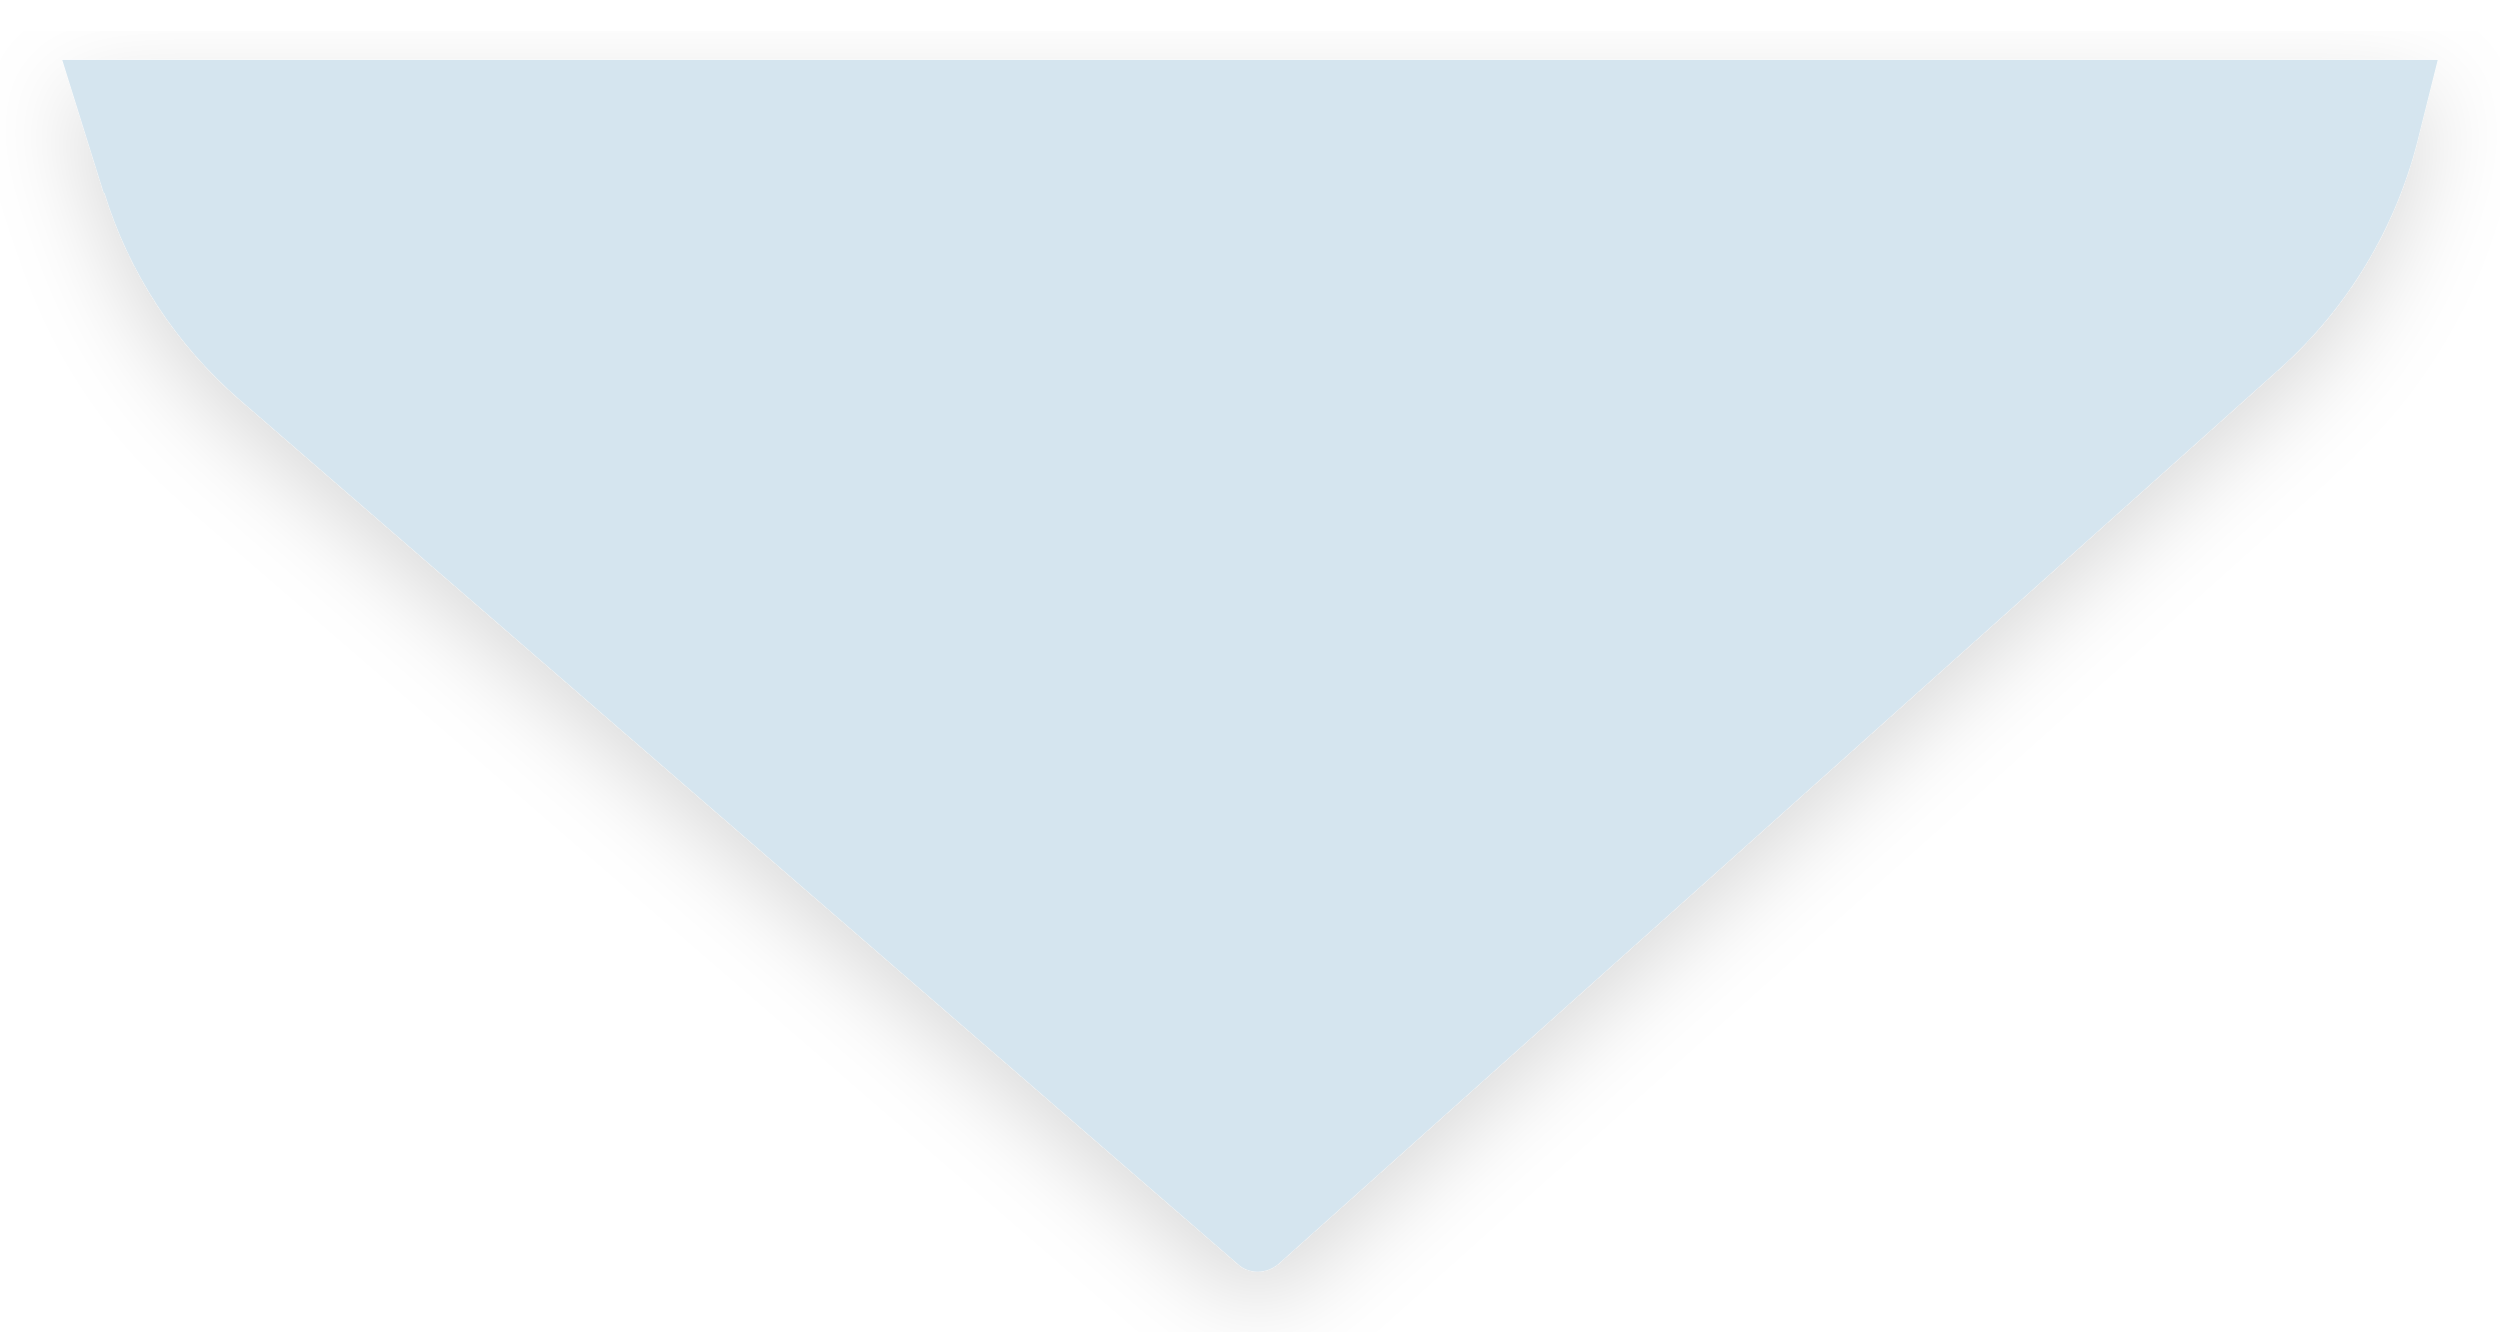
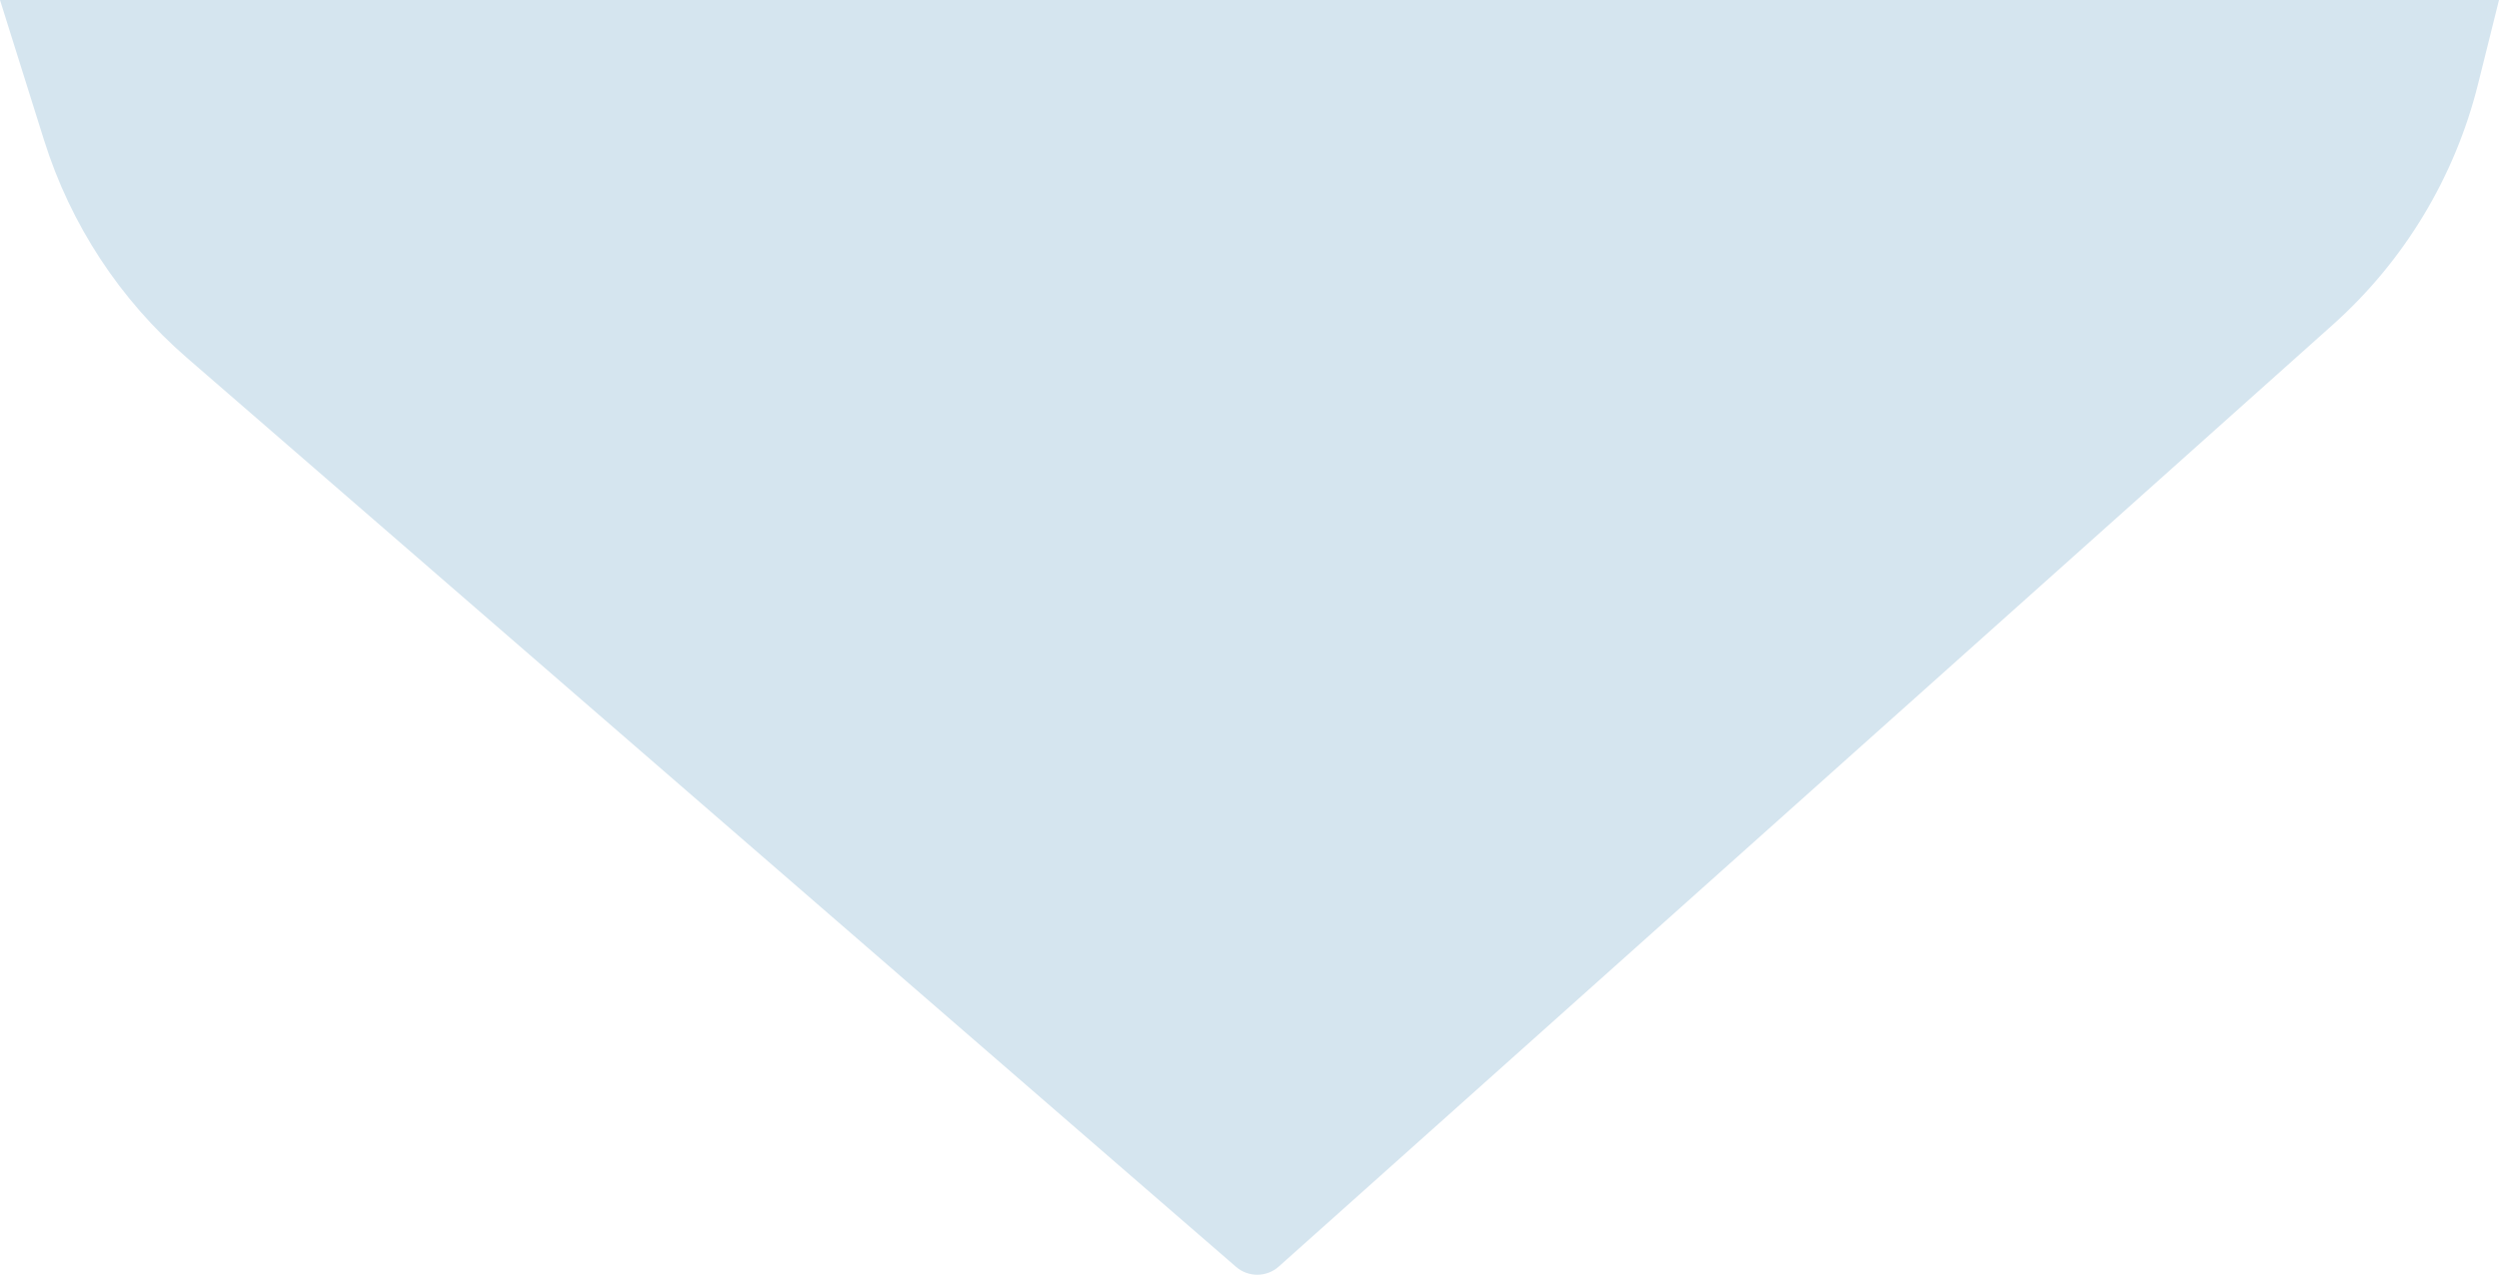
- <svg xmlns="http://www.w3.org/2000/svg" id="_레이어_1" version="1.1" viewBox="0 0 325.2 173.2">
+ <svg xmlns="http://www.w3.org/2000/svg" id="_레이어_1" data-name=" 레이어 1" viewBox="0 0 308.99 157.68">
  <defs>
    <style>
-       .st0 {
+       .cls-1 {
        fill: none;
      }

-       .st1 {
+       .cls-2 {
        fill: #d5e5ef;
      }

-       .st2 {
-         clip-path: url(#clippath-1);
-       }
- 
-       .st3 {
-         filter: url(#flap-shadow);
+       .cls-3 {
+         clip-path: url(#clippath);
      }
    </style>
-     <filter id="flap-shadow" x="-5%" y="-5%" width="110%" height="130%">
-       <feDropShadow dx="0" dy="4" flood-color="#000000" flood-opacity="0.15" stdDeviation="6" />
-     </filter>
-     <clipPath id="clippath-1">
-       <path class="st0" d="M13.5,25.1L8.1,7.8h309l-2.6,10.4c-2.9,11.5-9.1,21.8-17.9,29.7l-130.3,116.5c-1.5,1.3-3.8,1.4-5.3,0L31.2,52c-8.3-7.2-14.4-16.5-17.6-26.9Z" />
+     <clipPath id="clippath">
+       <path class="cls-1" d="M5.45,17.35L0,0h308.99l-2.59,10.4c-2.86,11.49-9.11,21.85-17.93,29.74l-130.35,116.52c-1.5,1.34-3.76,1.36-5.29.04L23.09,44.24c-8.26-7.16-14.36-16.46-17.64-26.89Z" />
    </clipPath>
  </defs>
-   <g class="st3">
-     <g class="st2">
-       <rect class="st1" x=".8" y="-16.3" width="323.6" height="225.5" />
-     </g>
+   <g class="cls-3">
+     <rect class="cls-2" x="-16.81" y="-276.78" width="342.6" height="628.09" />
  </g>
</svg>
